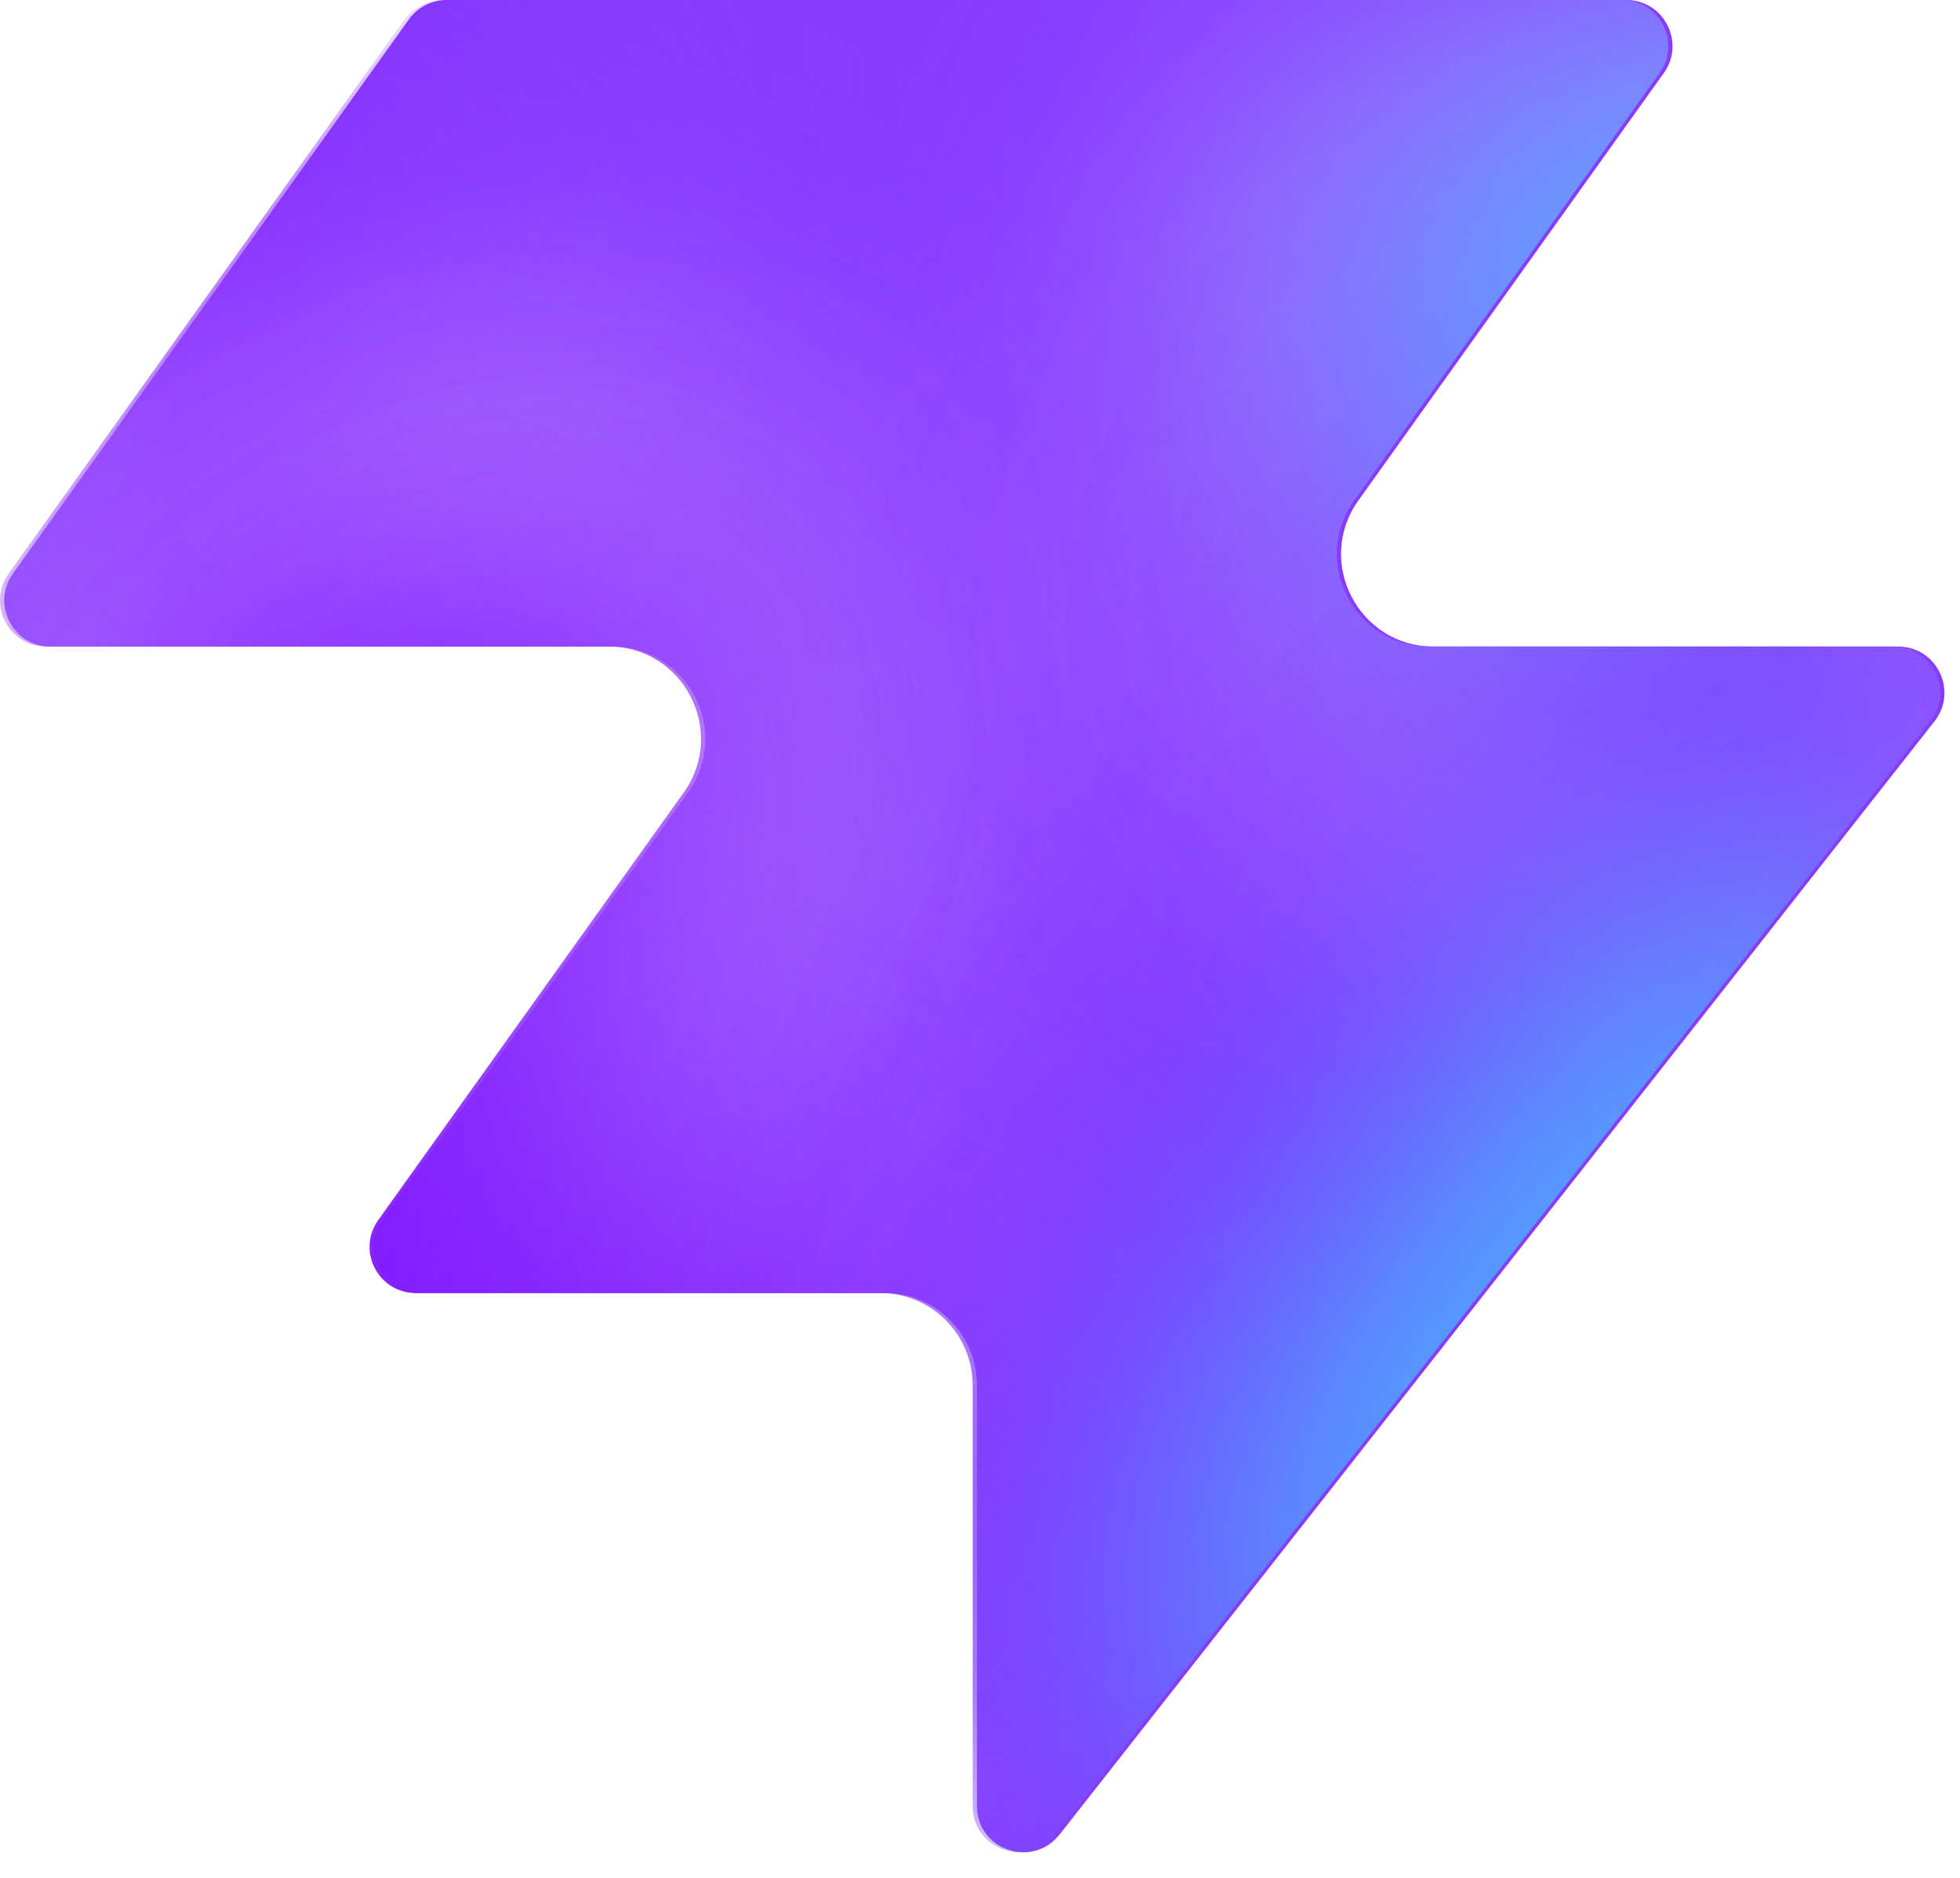
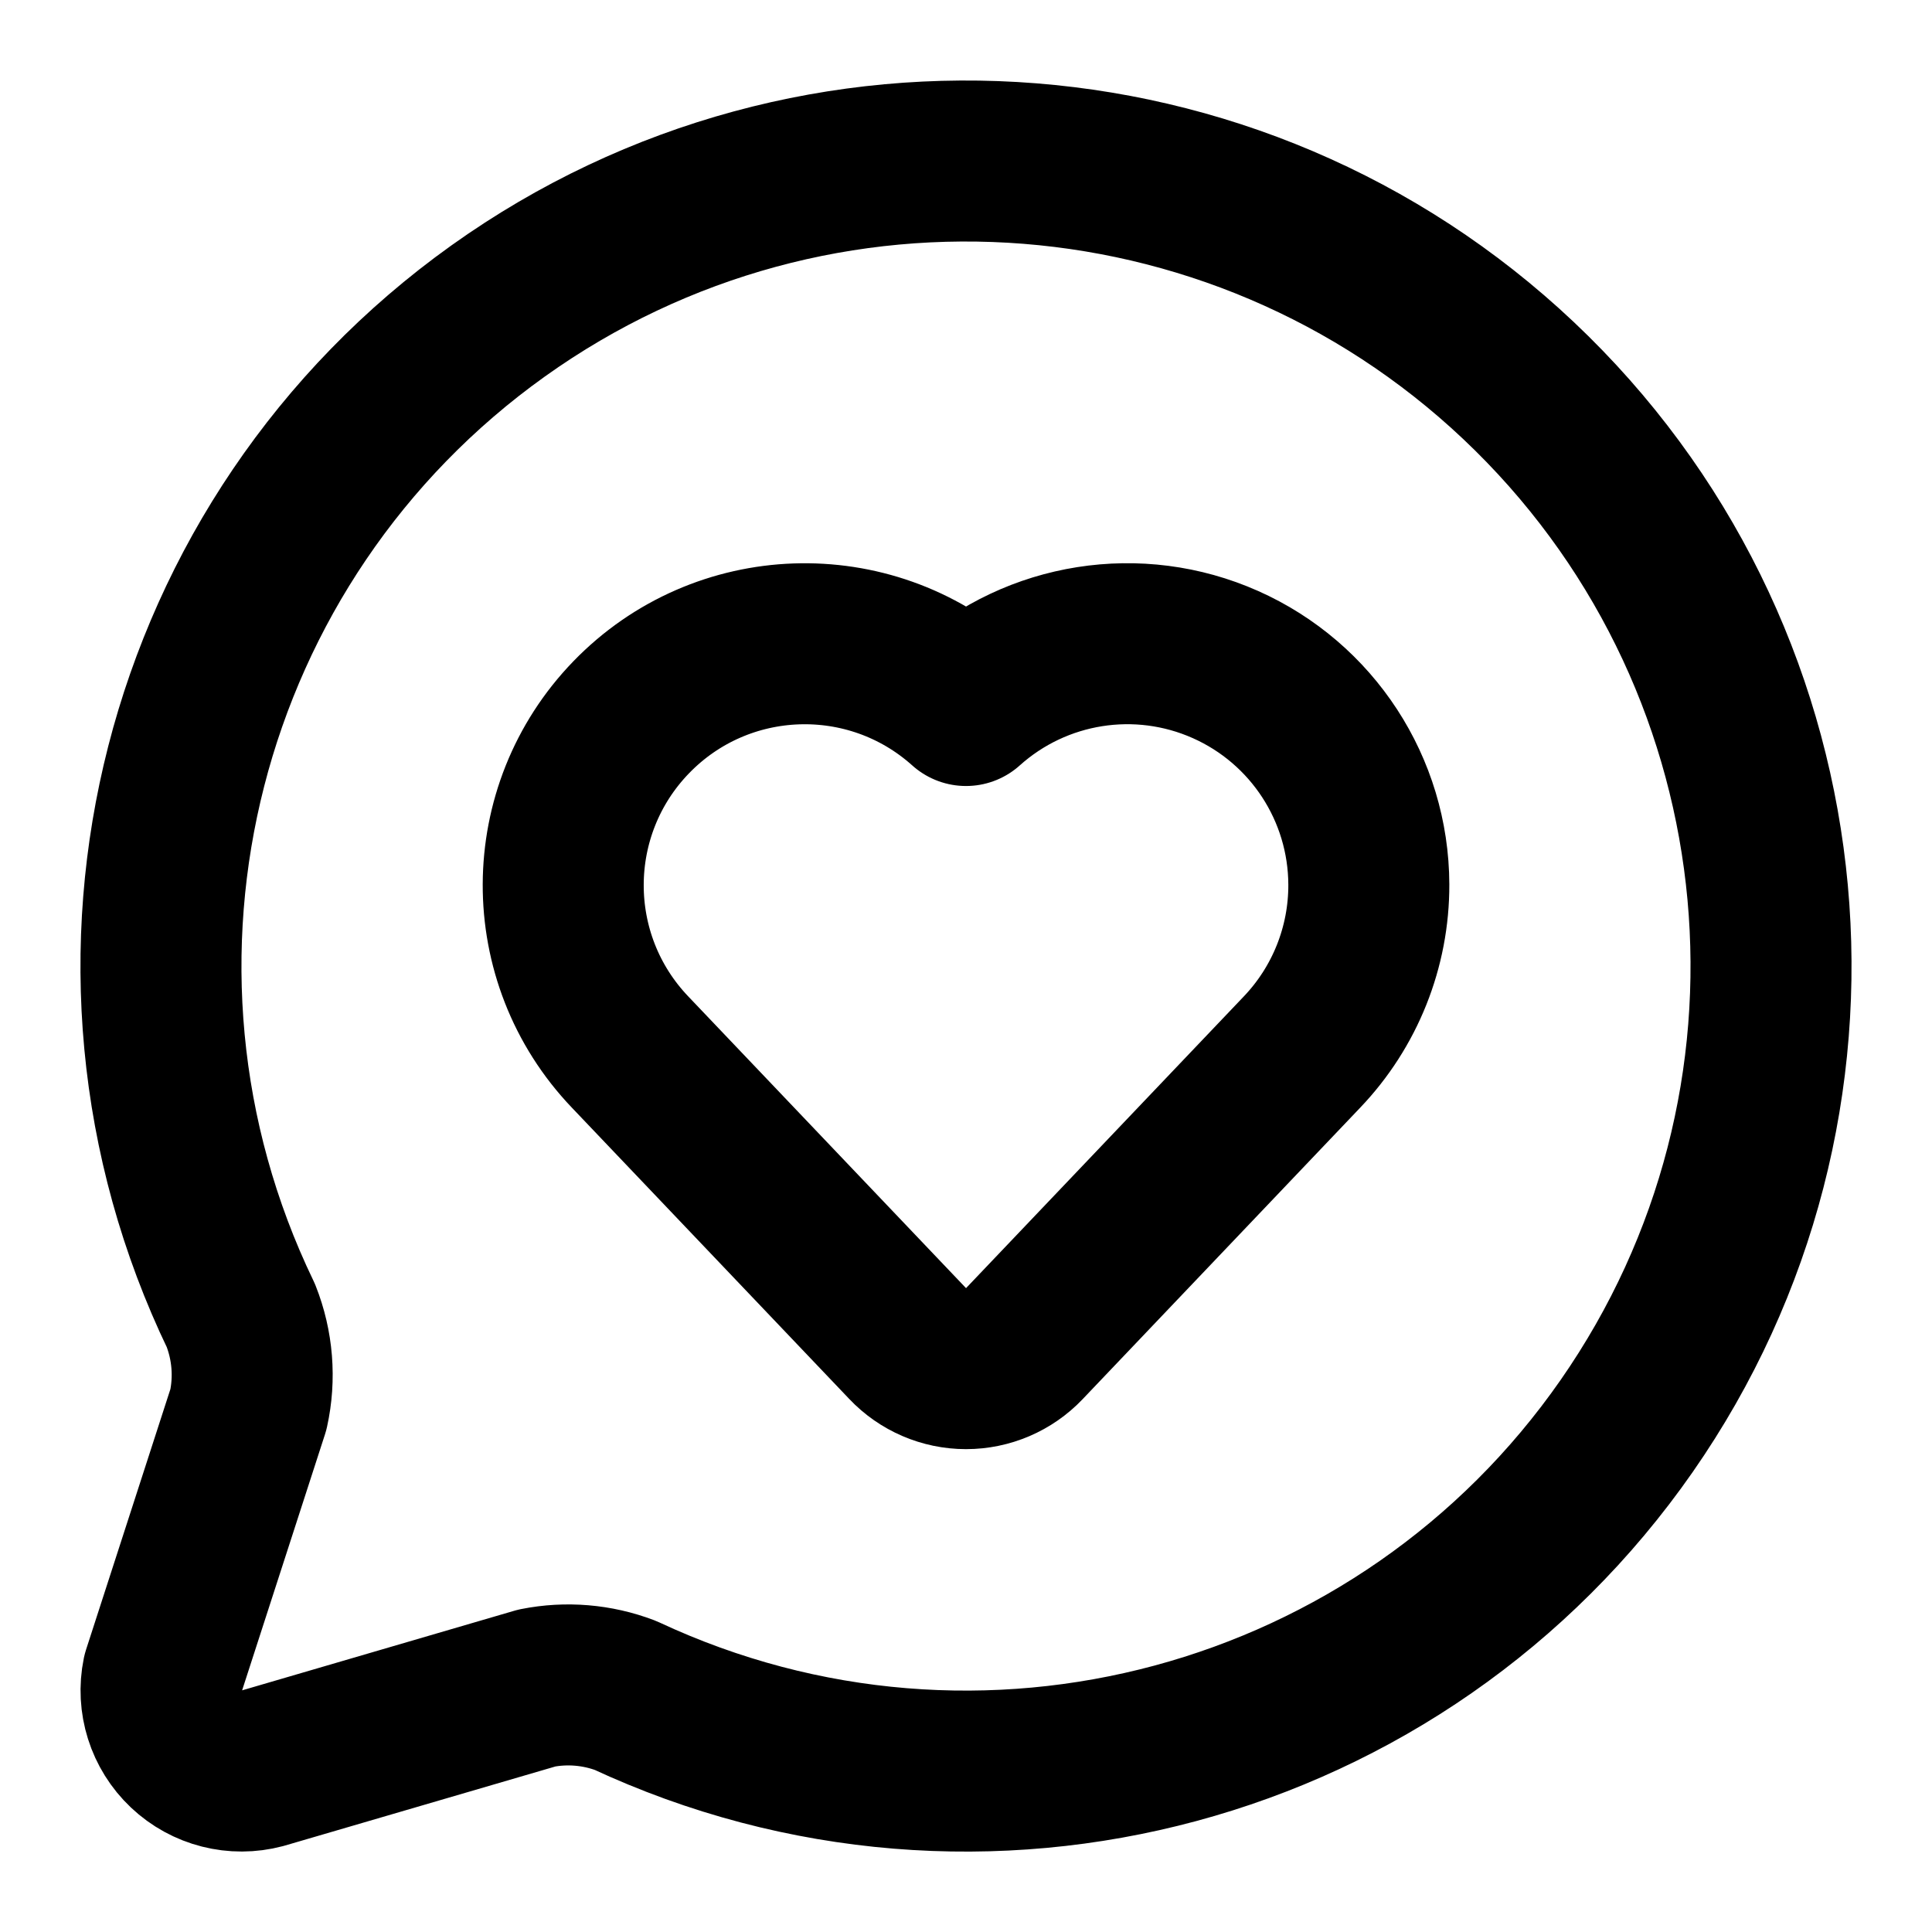
- <svg xmlns="http://www.w3.org/2000/svg" width="48" height="46" fill="none" viewBox="0 0 48 46">
-   <path fill="#863bff" d="M25.946 44.938c-.664.845-2.021.375-2.021-.698V33.937a2.26 2.26 0 0 0-2.262-2.262H10.287c-.92 0-1.456-1.04-.92-1.788l7.48-10.471c1.07-1.497 0-3.578-1.842-3.578H1.237c-.92 0-1.456-1.04-.92-1.788L10.013.474c.214-.297.556-.474.92-.474h28.894c.92 0 1.456 1.04.92 1.788l-7.48 10.471c-1.07 1.498 0 3.579 1.842 3.579h11.377c.943 0 1.473 1.088.89 1.83L25.947 44.94z" style="fill:#863bff;fill:color(display-p3 .525 .23 1);fill-opacity:1" />
-   <mask id="a" width="48" height="46" x="0" y="0" maskUnits="userSpaceOnUse" style="mask-type:alpha">
-     <path fill="#000" d="M25.842 44.938c-.664.844-2.021.375-2.021-.698V33.937a2.26 2.26 0 0 0-2.262-2.262H10.183c-.92 0-1.456-1.04-.92-1.788l7.48-10.471c1.07-1.498 0-3.579-1.842-3.579H1.133c-.92 0-1.456-1.04-.92-1.787L9.91.473c.214-.297.556-.474.92-.474h28.894c.92 0 1.456 1.04.92 1.788l-7.48 10.471c-1.07 1.498 0 3.578 1.842 3.578h11.377c.943 0 1.473 1.088.89 1.832L25.843 44.94z" style="fill:#000;fill-opacity:1" />
-   </mask>
-   <g mask="url(#a)">
-     <g filter="url(#b)">
-       <ellipse cx="5.508" cy="14.704" fill="#ede6ff" rx="5.508" ry="14.704" style="fill:#ede6ff;fill:color(display-p3 .927 .903 1);fill-opacity:1" transform="matrix(.00324 1 1 -.00324 -4.47 31.516)" />
-     </g>
-     <g filter="url(#c)">
-       <ellipse cx="10.399" cy="29.851" fill="#ede6ff" rx="10.399" ry="29.851" style="fill:#ede6ff;fill:color(display-p3 .927 .903 1);fill-opacity:1" transform="matrix(.00324 1 1 -.00324 -39.328 7.883)" />
-     </g>
-     <g filter="url(#d)">
-       <ellipse cx="5.508" cy="30.487" fill="#7e14ff" rx="5.508" ry="30.487" style="fill:#7e14ff;fill:color(display-p3 .492 .077 1);fill-opacity:1" transform="rotate(89.814 -25.913 -14.639)scale(1 -1)" />
-     </g>
-     <g filter="url(#e)">
-       <ellipse cx="5.508" cy="30.599" fill="#7e14ff" rx="5.508" ry="30.599" style="fill:#7e14ff;fill:color(display-p3 .492 .077 1);fill-opacity:1" transform="rotate(89.814 -32.644 -3.334)scale(1 -1)" />
-     </g>
-     <g filter="url(#f)">
-       <ellipse cx="5.508" cy="30.599" fill="#7e14ff" rx="5.508" ry="30.599" style="fill:#7e14ff;fill:color(display-p3 .492 .077 1);fill-opacity:1" transform="matrix(.00324 1 1 -.00324 -34.34 30.47)" />
-     </g>
-     <g filter="url(#g)">
-       <ellipse cx="14.072" cy="22.078" fill="#ede6ff" rx="14.072" ry="22.078" style="fill:#ede6ff;fill:color(display-p3 .927 .903 1);fill-opacity:1" transform="rotate(93.35 24.506 48.493)scale(-1 1)" />
-     </g>
-     <g filter="url(#h)">
-       <ellipse cx="3.47" cy="21.501" fill="#7e14ff" rx="3.47" ry="21.501" style="fill:#7e14ff;fill:color(display-p3 .492 .077 1);fill-opacity:1" transform="rotate(89.009 28.708 47.59)scale(-1 1)" />
-     </g>
-     <g filter="url(#i)">
-       <ellipse cx="3.47" cy="21.501" fill="#7e14ff" rx="3.47" ry="21.501" style="fill:#7e14ff;fill:color(display-p3 .492 .077 1);fill-opacity:1" transform="rotate(89.009 28.708 47.59)scale(-1 1)" />
-     </g>
-     <g filter="url(#j)">
-       <ellipse cx=".387" cy="8.972" fill="#7e14ff" rx="4.407" ry="29.108" style="fill:#7e14ff;fill:color(display-p3 .492 .077 1);fill-opacity:1" transform="rotate(39.51 .387 8.972)" />
-     </g>
-     <g filter="url(#k)">
-       <ellipse cx="47.523" cy="-6.092" fill="#7e14ff" rx="4.407" ry="29.108" style="fill:#7e14ff;fill:color(display-p3 .492 .077 1);fill-opacity:1" transform="rotate(37.892 47.523 -6.092)" />
-     </g>
-     <g filter="url(#l)">
-       <ellipse cx="41.412" cy="6.333" fill="#47bfff" rx="5.971" ry="9.665" style="fill:#47bfff;fill:color(display-p3 .28 .748 1);fill-opacity:1" transform="rotate(37.892 41.412 6.333)" />
-     </g>
-     <g filter="url(#m)">
-       <ellipse cx="-1.879" cy="38.332" fill="#7e14ff" rx="4.407" ry="29.108" style="fill:#7e14ff;fill:color(display-p3 .492 .077 1);fill-opacity:1" transform="rotate(37.892 -1.88 38.332)" />
-     </g>
-     <g filter="url(#n)">
-       <ellipse cx="-1.879" cy="38.332" fill="#7e14ff" rx="4.407" ry="29.108" style="fill:#7e14ff;fill:color(display-p3 .492 .077 1);fill-opacity:1" transform="rotate(37.892 -1.88 38.332)" />
-     </g>
-     <g filter="url(#o)">
-       <ellipse cx="35.651" cy="29.907" fill="#7e14ff" rx="4.407" ry="29.108" style="fill:#7e14ff;fill:color(display-p3 .492 .077 1);fill-opacity:1" transform="rotate(37.892 35.651 29.907)" />
-     </g>
-     <g filter="url(#p)">
-       <ellipse cx="38.418" cy="32.4" fill="#47bfff" rx="5.971" ry="15.297" style="fill:#47bfff;fill:color(display-p3 .28 .748 1);fill-opacity:1" transform="rotate(37.892 38.418 32.4)" />
-     </g>
-   </g>
-   <defs>
-     <filter id="b" width="60.045" height="41.654" x="-19.77" y="16.149" color-interpolation-filters="sRGB" filterUnits="userSpaceOnUse">
-       <feFlood flood-opacity="0" result="BackgroundImageFix" />
-       <feBlend in="SourceGraphic" in2="BackgroundImageFix" result="shape" />
-       <feGaussianBlur result="effect1_foregroundBlur_2002_17158" stdDeviation="7.659" />
-     </filter>
-     <filter id="c" width="90.34" height="51.437" x="-54.613" y="-7.533" color-interpolation-filters="sRGB" filterUnits="userSpaceOnUse">
-       <feFlood flood-opacity="0" result="BackgroundImageFix" />
-       <feBlend in="SourceGraphic" in2="BackgroundImageFix" result="shape" />
-       <feGaussianBlur result="effect1_foregroundBlur_2002_17158" stdDeviation="7.659" />
-     </filter>
-     <filter id="d" width="79.355" height="29.4" x="-49.64" y="2.03" color-interpolation-filters="sRGB" filterUnits="userSpaceOnUse">
-       <feFlood flood-opacity="0" result="BackgroundImageFix" />
-       <feBlend in="SourceGraphic" in2="BackgroundImageFix" result="shape" />
-       <feGaussianBlur result="effect1_foregroundBlur_2002_17158" stdDeviation="4.596" />
-     </filter>
-     <filter id="e" width="79.579" height="29.4" x="-45.045" y="20.029" color-interpolation-filters="sRGB" filterUnits="userSpaceOnUse">
-       <feFlood flood-opacity="0" result="BackgroundImageFix" />
-       <feBlend in="SourceGraphic" in2="BackgroundImageFix" result="shape" />
-       <feGaussianBlur result="effect1_foregroundBlur_2002_17158" stdDeviation="4.596" />
-     </filter>
-     <filter id="f" width="79.579" height="29.4" x="-43.513" y="21.178" color-interpolation-filters="sRGB" filterUnits="userSpaceOnUse">
-       <feFlood flood-opacity="0" result="BackgroundImageFix" />
-       <feBlend in="SourceGraphic" in2="BackgroundImageFix" result="shape" />
-       <feGaussianBlur result="effect1_foregroundBlur_2002_17158" stdDeviation="4.596" />
-     </filter>
-     <filter id="g" width="74.749" height="58.852" x="15.756" y="-17.901" color-interpolation-filters="sRGB" filterUnits="userSpaceOnUse">
-       <feFlood flood-opacity="0" result="BackgroundImageFix" />
-       <feBlend in="SourceGraphic" in2="BackgroundImageFix" result="shape" />
-       <feGaussianBlur result="effect1_foregroundBlur_2002_17158" stdDeviation="7.659" />
-     </filter>
-     <filter id="h" width="61.377" height="25.362" x="23.548" y="2.284" color-interpolation-filters="sRGB" filterUnits="userSpaceOnUse">
-       <feFlood flood-opacity="0" result="BackgroundImageFix" />
-       <feBlend in="SourceGraphic" in2="BackgroundImageFix" result="shape" />
-       <feGaussianBlur result="effect1_foregroundBlur_2002_17158" stdDeviation="4.596" />
-     </filter>
-     <filter id="i" width="61.377" height="25.362" x="23.548" y="2.284" color-interpolation-filters="sRGB" filterUnits="userSpaceOnUse">
-       <feFlood flood-opacity="0" result="BackgroundImageFix" />
-       <feBlend in="SourceGraphic" in2="BackgroundImageFix" result="shape" />
-       <feGaussianBlur result="effect1_foregroundBlur_2002_17158" stdDeviation="4.596" />
-     </filter>
-     <filter id="j" width="56.045" height="63.649" x="-27.636" y="-22.853" color-interpolation-filters="sRGB" filterUnits="userSpaceOnUse">
-       <feFlood flood-opacity="0" result="BackgroundImageFix" />
-       <feBlend in="SourceGraphic" in2="BackgroundImageFix" result="shape" />
-       <feGaussianBlur result="effect1_foregroundBlur_2002_17158" stdDeviation="4.596" />
-     </filter>
-     <filter id="k" width="54.814" height="64.646" x="20.116" y="-38.415" color-interpolation-filters="sRGB" filterUnits="userSpaceOnUse">
-       <feFlood flood-opacity="0" result="BackgroundImageFix" />
-       <feBlend in="SourceGraphic" in2="BackgroundImageFix" result="shape" />
-       <feGaussianBlur result="effect1_foregroundBlur_2002_17158" stdDeviation="4.596" />
-     </filter>
-     <filter id="l" width="33.541" height="35.313" x="24.641" y="-11.323" color-interpolation-filters="sRGB" filterUnits="userSpaceOnUse">
-       <feFlood flood-opacity="0" result="BackgroundImageFix" />
-       <feBlend in="SourceGraphic" in2="BackgroundImageFix" result="shape" />
-       <feGaussianBlur result="effect1_foregroundBlur_2002_17158" stdDeviation="4.596" />
-     </filter>
-     <filter id="m" width="54.814" height="64.646" x="-29.286" y="6.009" color-interpolation-filters="sRGB" filterUnits="userSpaceOnUse">
-       <feFlood flood-opacity="0" result="BackgroundImageFix" />
-       <feBlend in="SourceGraphic" in2="BackgroundImageFix" result="shape" />
-       <feGaussianBlur result="effect1_foregroundBlur_2002_17158" stdDeviation="4.596" />
-     </filter>
-     <filter id="n" width="54.814" height="64.646" x="-29.286" y="6.009" color-interpolation-filters="sRGB" filterUnits="userSpaceOnUse">
-       <feFlood flood-opacity="0" result="BackgroundImageFix" />
-       <feBlend in="SourceGraphic" in2="BackgroundImageFix" result="shape" />
-       <feGaussianBlur result="effect1_foregroundBlur_2002_17158" stdDeviation="4.596" />
-     </filter>
-     <filter id="o" width="54.814" height="64.646" x="8.244" y="-2.416" color-interpolation-filters="sRGB" filterUnits="userSpaceOnUse">
-       <feFlood flood-opacity="0" result="BackgroundImageFix" />
-       <feBlend in="SourceGraphic" in2="BackgroundImageFix" result="shape" />
-       <feGaussianBlur result="effect1_foregroundBlur_2002_17158" stdDeviation="4.596" />
-     </filter>
-     <filter id="p" width="39.409" height="43.623" x="18.713" y="10.588" color-interpolation-filters="sRGB" filterUnits="userSpaceOnUse">
-       <feFlood flood-opacity="0" result="BackgroundImageFix" />
-       <feBlend in="SourceGraphic" in2="BackgroundImageFix" result="shape" />
-       <feGaussianBlur result="effect1_foregroundBlur_2002_17158" stdDeviation="4.596" />
-     </filter>
-   </defs>
+ <svg xmlns="http://www.w3.org/2000/svg" version="1.1" width="24" height="24">
+   <svg version="1.1" width="24" height="24">
+     <svg width="24" height="24" viewBox="0 0 24 24" fill="none" stroke="currentColor" stroke-width="2" stroke-linecap="round" stroke-linejoin="round" class="lucide lucide-message-circle-heart-icon lucide-message-circle-heart">
+       <path d="M2.992 16.342a2 2 0 0 1 .094 1.167l-1.065 3.29a1 1 0 0 0 1.236 1.168l3.413-.998a2 2 0 0 1 1.099.092 10 10 0 1 0-4.777-4.719" />
+       <path d="M7.828 13.07A3 3 0 0 1 12 8.764a3 3 0 0 1 5.004 2.224 3 3 0 0 1-.832 2.083l-3.447 3.62a1 1 0 0 1-1.45-.001z" />
+     </svg>
+   </svg>
+   <style>@media (prefers-color-scheme: light) { :root { filter: none; } }
+         @media (prefers-color-scheme: dark) { :root { filter: invert(100%); } }
+     </style>
</svg>
